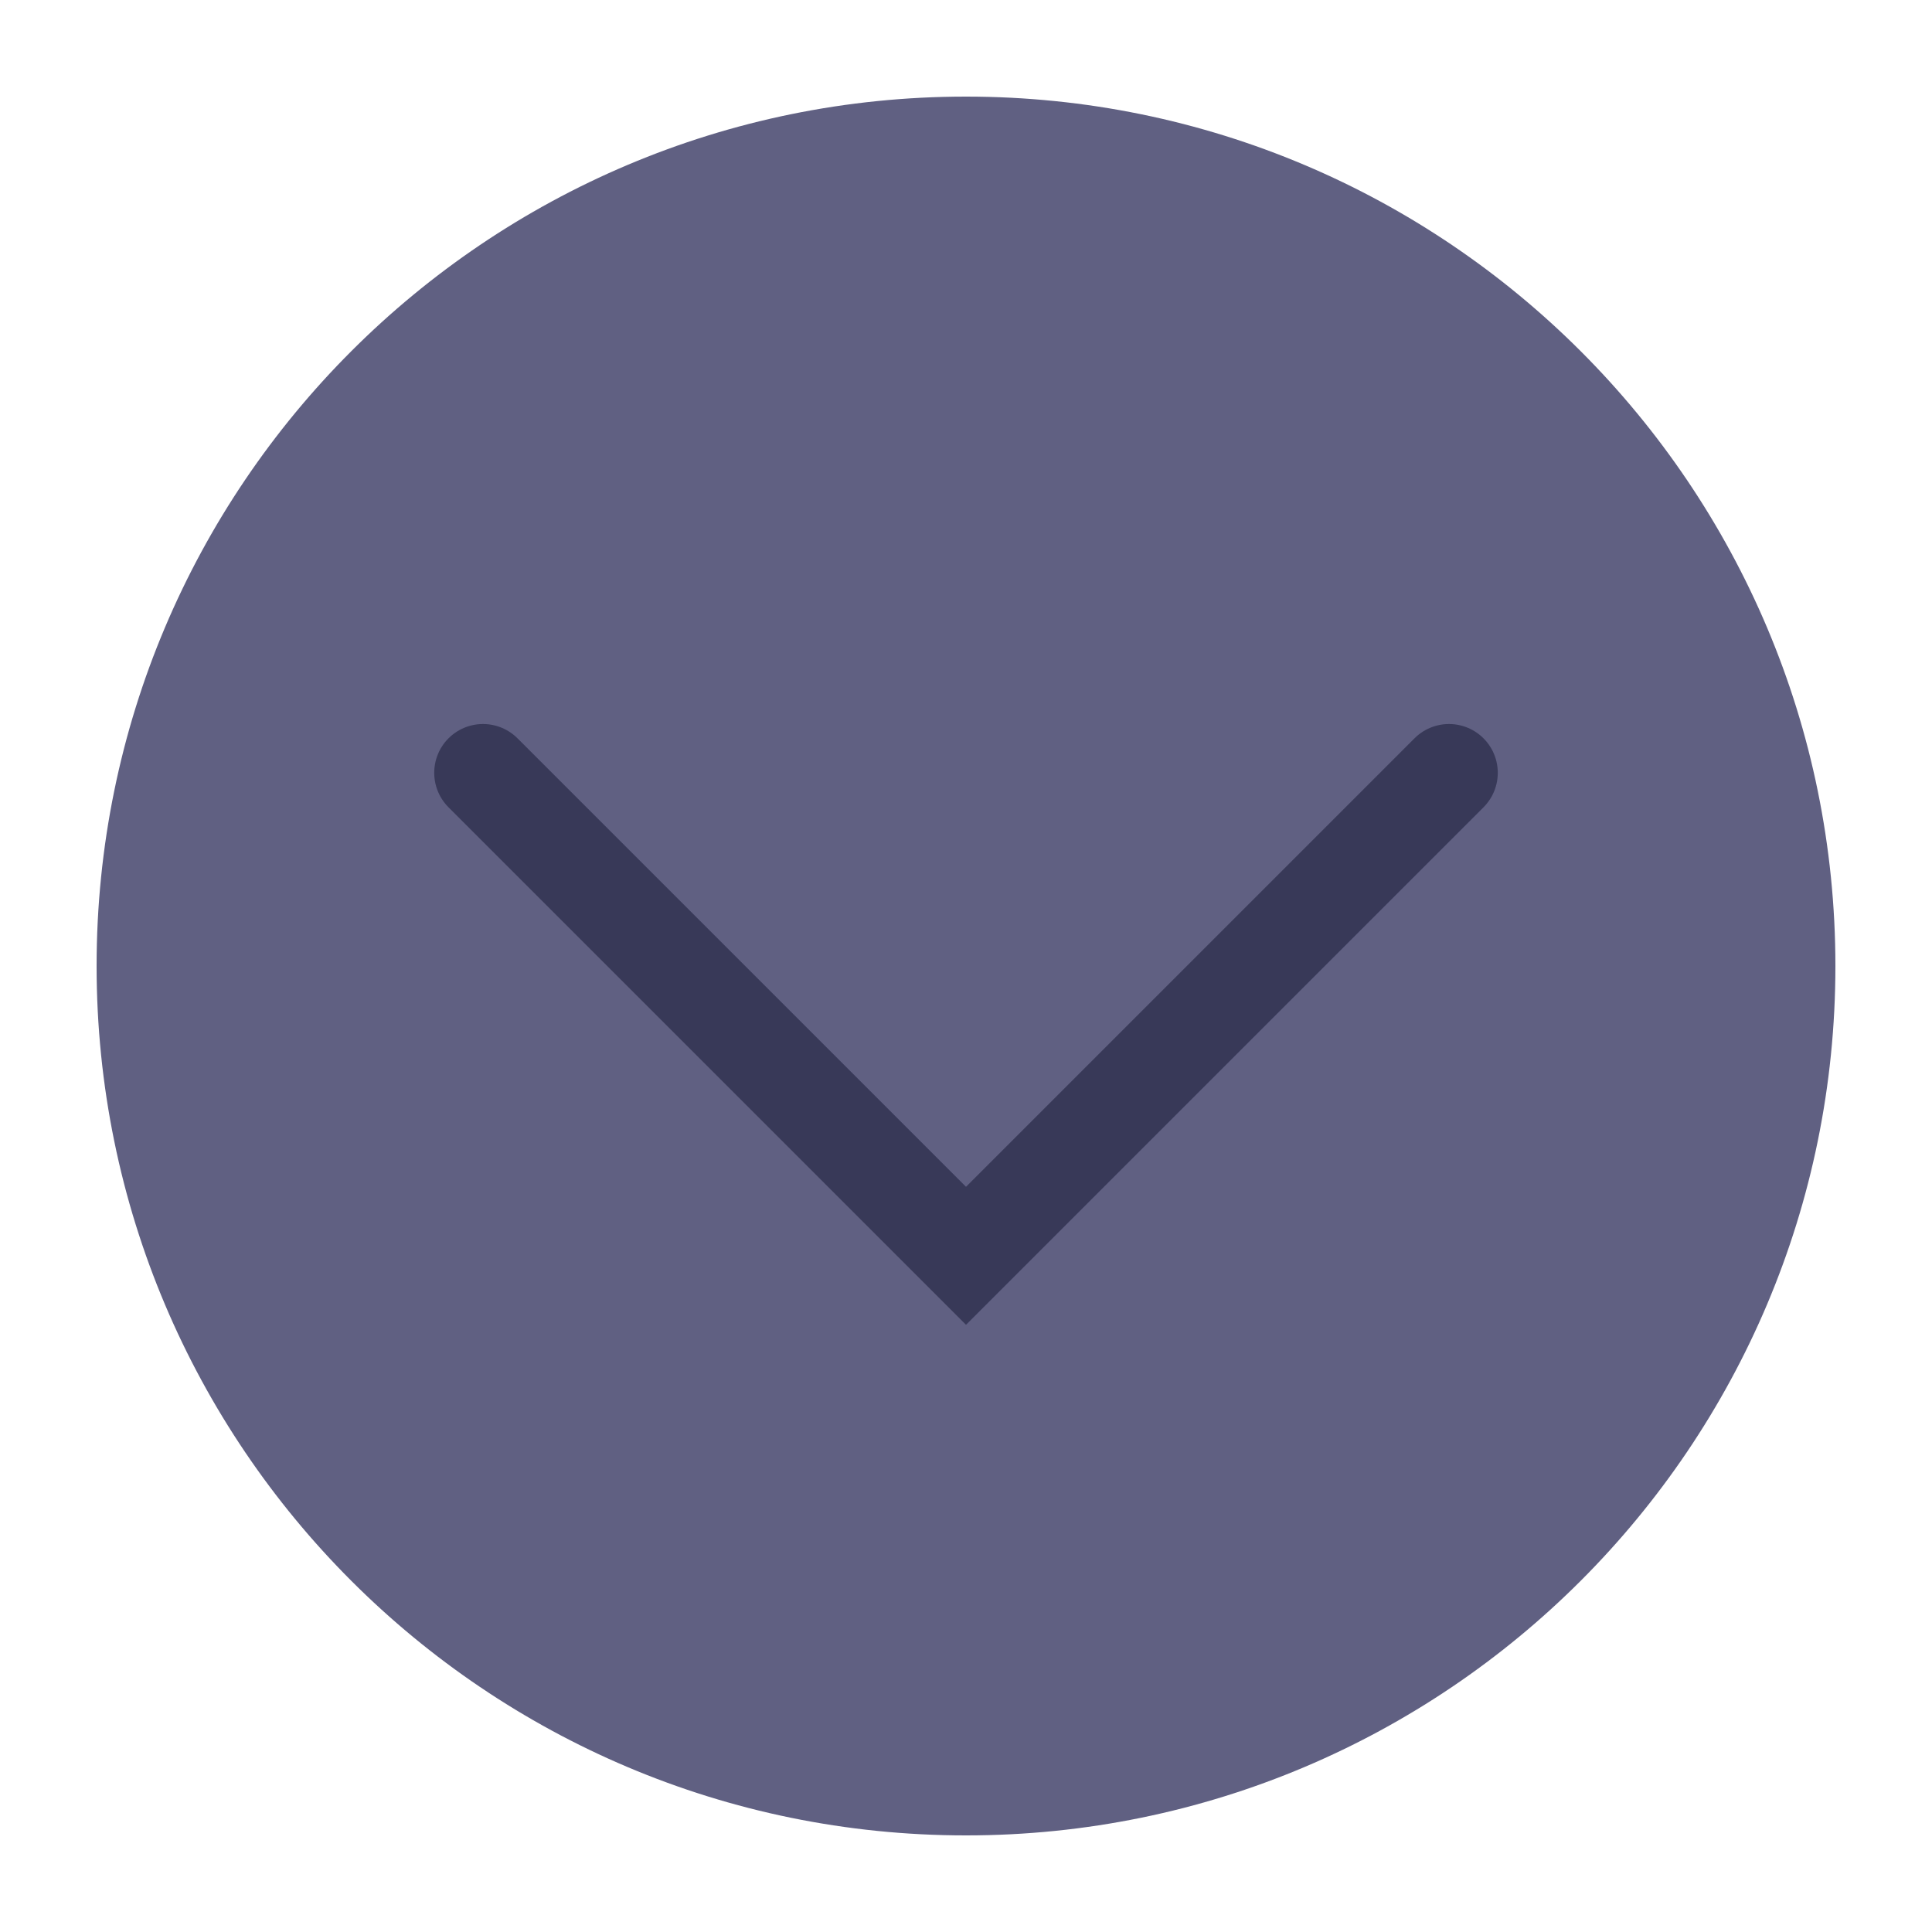
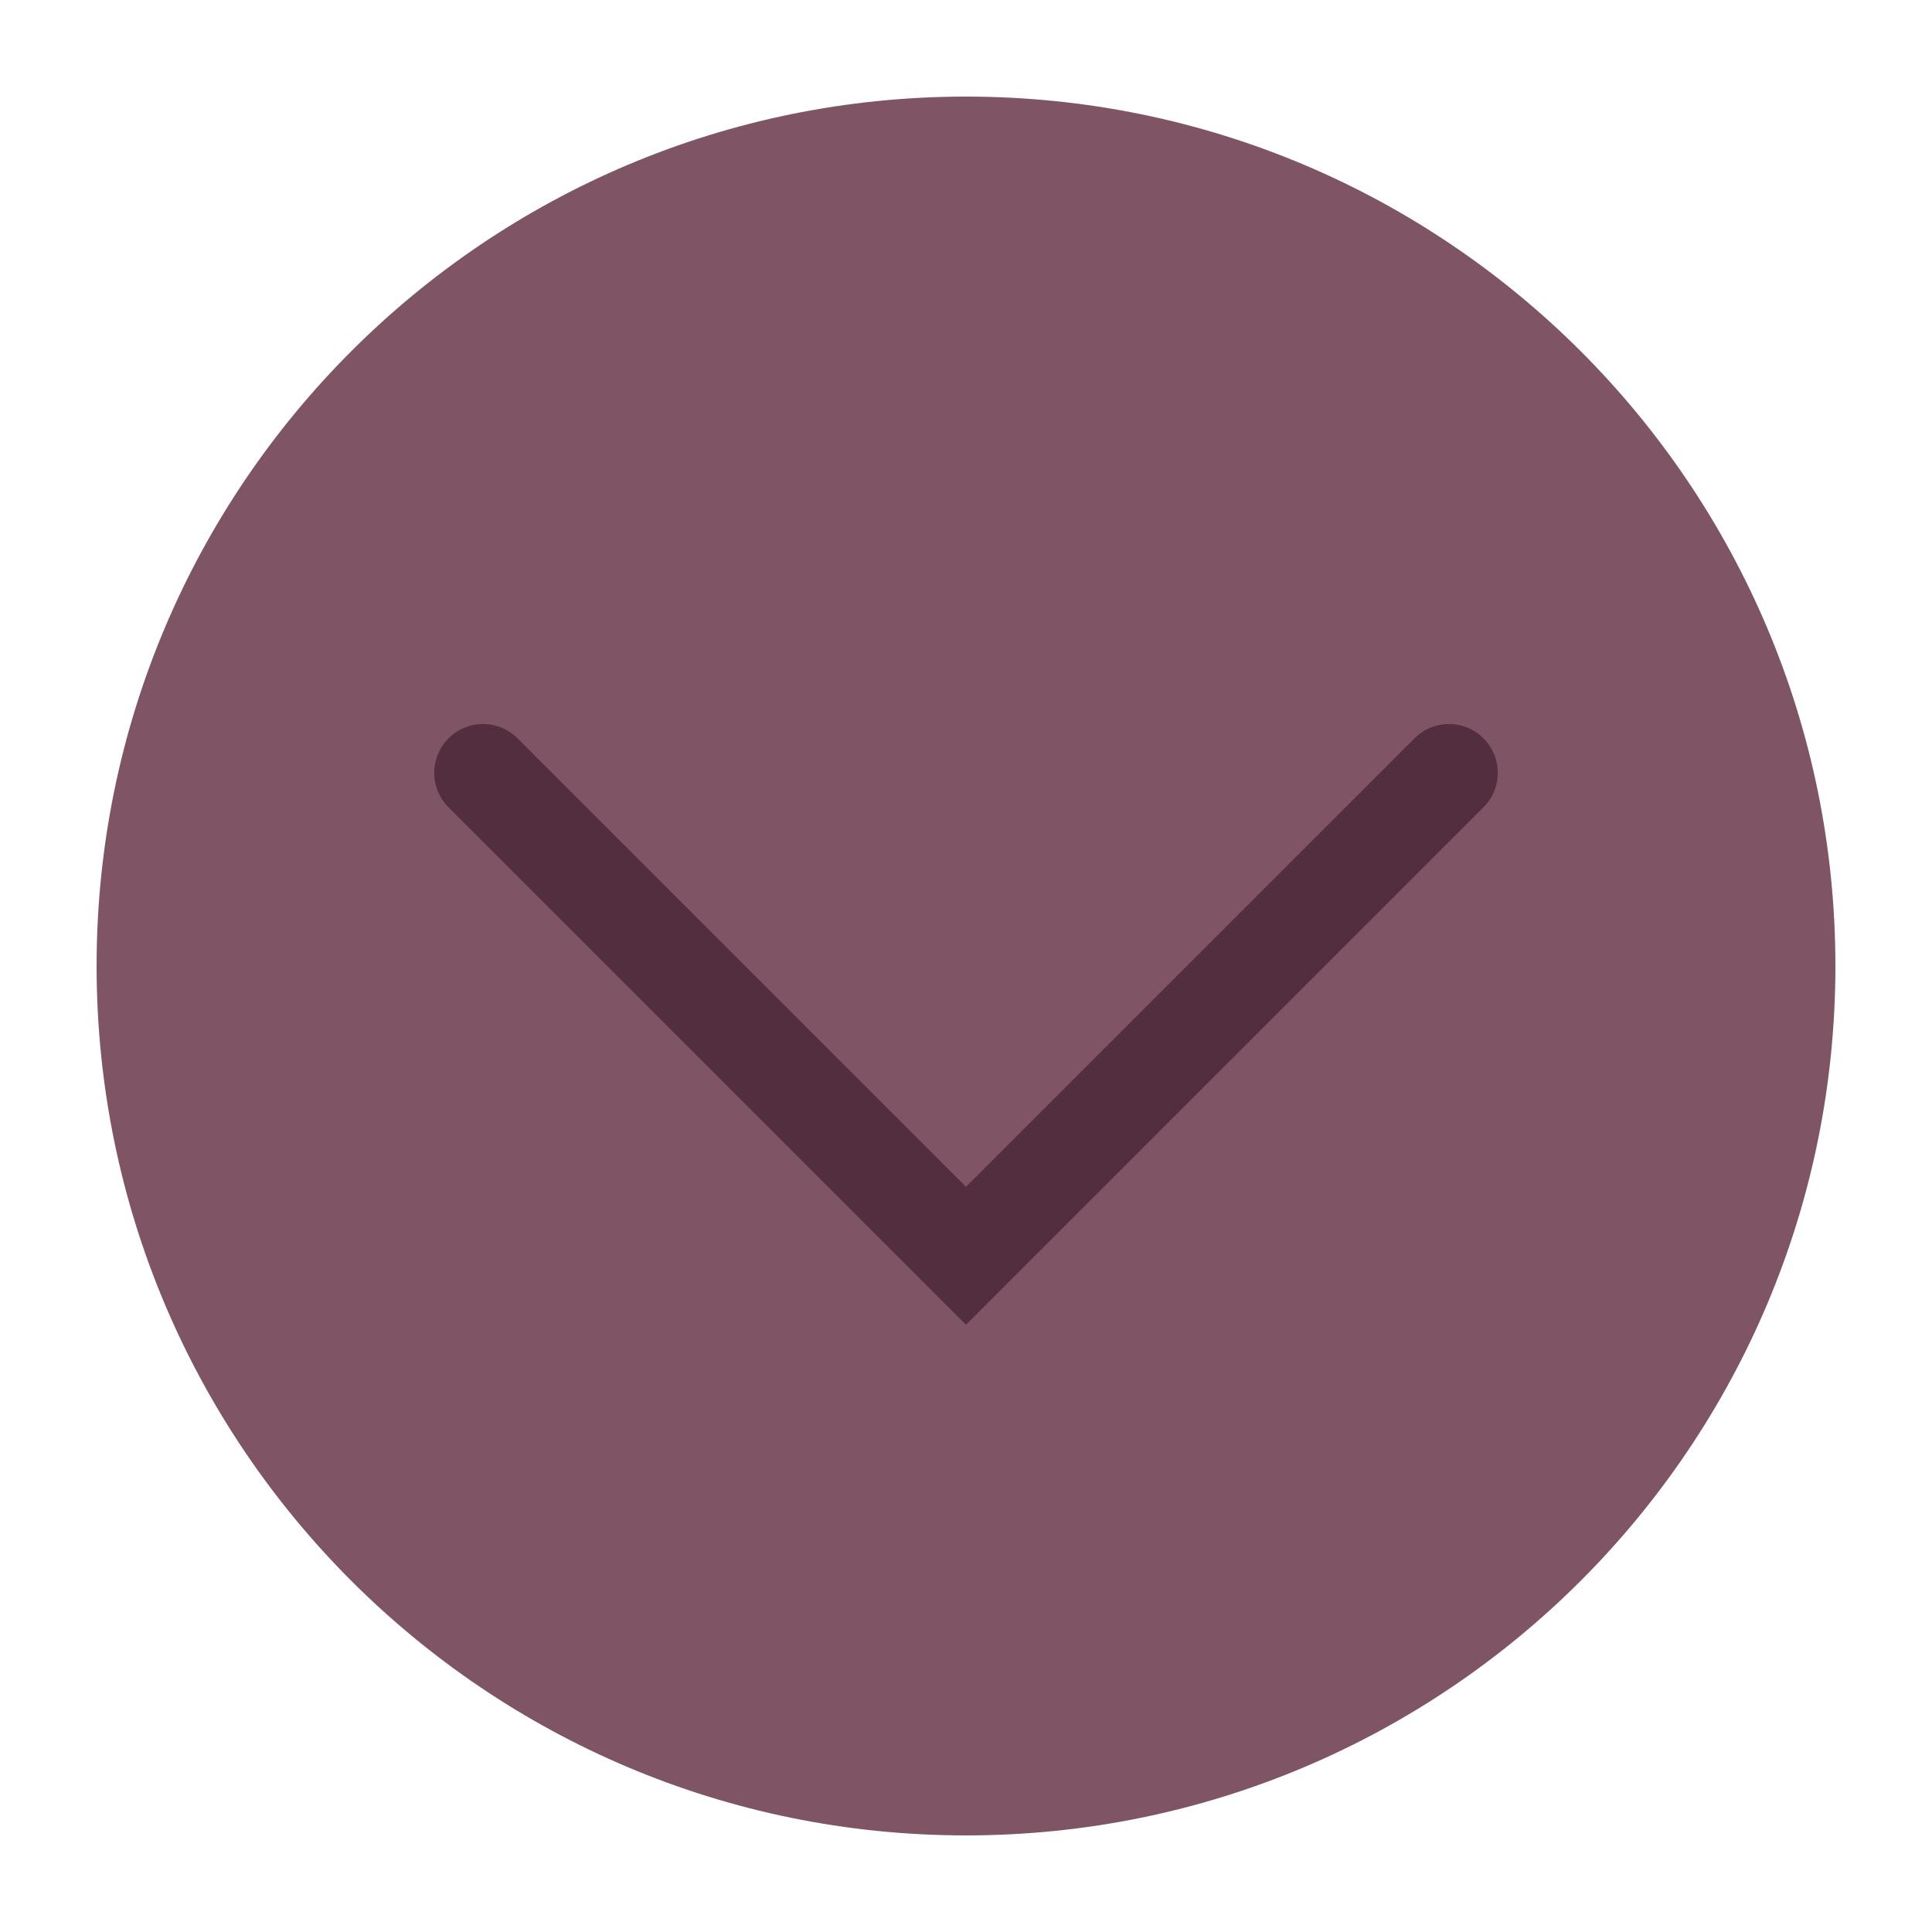
<svg xmlns="http://www.w3.org/2000/svg" viewBox="0 0 50 50" version="1.2" baseProfile="tiny">
  <defs>
</defs>
  <g fill="none" stroke="black" stroke-width="1" fill-rule="evenodd" stroke-linecap="square" stroke-linejoin="bevel">
    <g fill="none" stroke="#000000" stroke-opacity="1" stroke-width="1" stroke-linecap="square" stroke-linejoin="bevel" transform="matrix(1,0,0,1,0,0)" font-family="Monaspace Xenon NF" font-size="12" font-weight="300" font-style="normal">
</g>
-     <g fill="#606082" fill-opacity="1" stroke="none" transform="matrix(2.5,0,0,2.5,2.5,2.5)" font-family="Monaspace Xenon NF" font-size="12" font-weight="300" font-style="normal">
+     <g fill="#7f5566" fill-opacity="1" stroke="none" transform="matrix(2.5,0,0,2.5,2.5,2.5)" font-family="Monaspace Xenon NF" font-size="12" font-weight="300" font-style="normal">
      <circle cx="9" cy="9" r="9" />
    </g>
-     <g fill="none" stroke="#383958" stroke-opacity="1" stroke-width="1.01" stroke-linecap="round" stroke-linejoin="miter" stroke-miterlimit="2" transform="matrix(2.5,0,0,2.5,2.5,2.5)" font-family="Monaspace Xenon NF" font-size="12" font-weight="300" font-style="normal">
+     <g fill="none" stroke="#532e3e" stroke-opacity="1" stroke-width="1.01" stroke-linecap="round" stroke-linejoin="miter" stroke-miterlimit="2" transform="matrix(2.5,0,0,2.5,2.5,2.5)" font-family="Monaspace Xenon NF" font-size="12" font-weight="300" font-style="normal">
      <polyline fill="none" vector-effect="none" points="4,7 9,12 14,7 " />
    </g>
    <g fill="none" stroke="#000000" stroke-opacity="1" stroke-width="1" stroke-linecap="square" stroke-linejoin="bevel" transform="matrix(1,0,0,1,0,0)" font-family="Monaspace Xenon NF" font-size="12" font-weight="300" font-style="normal">
</g>
  </g>
</svg>
